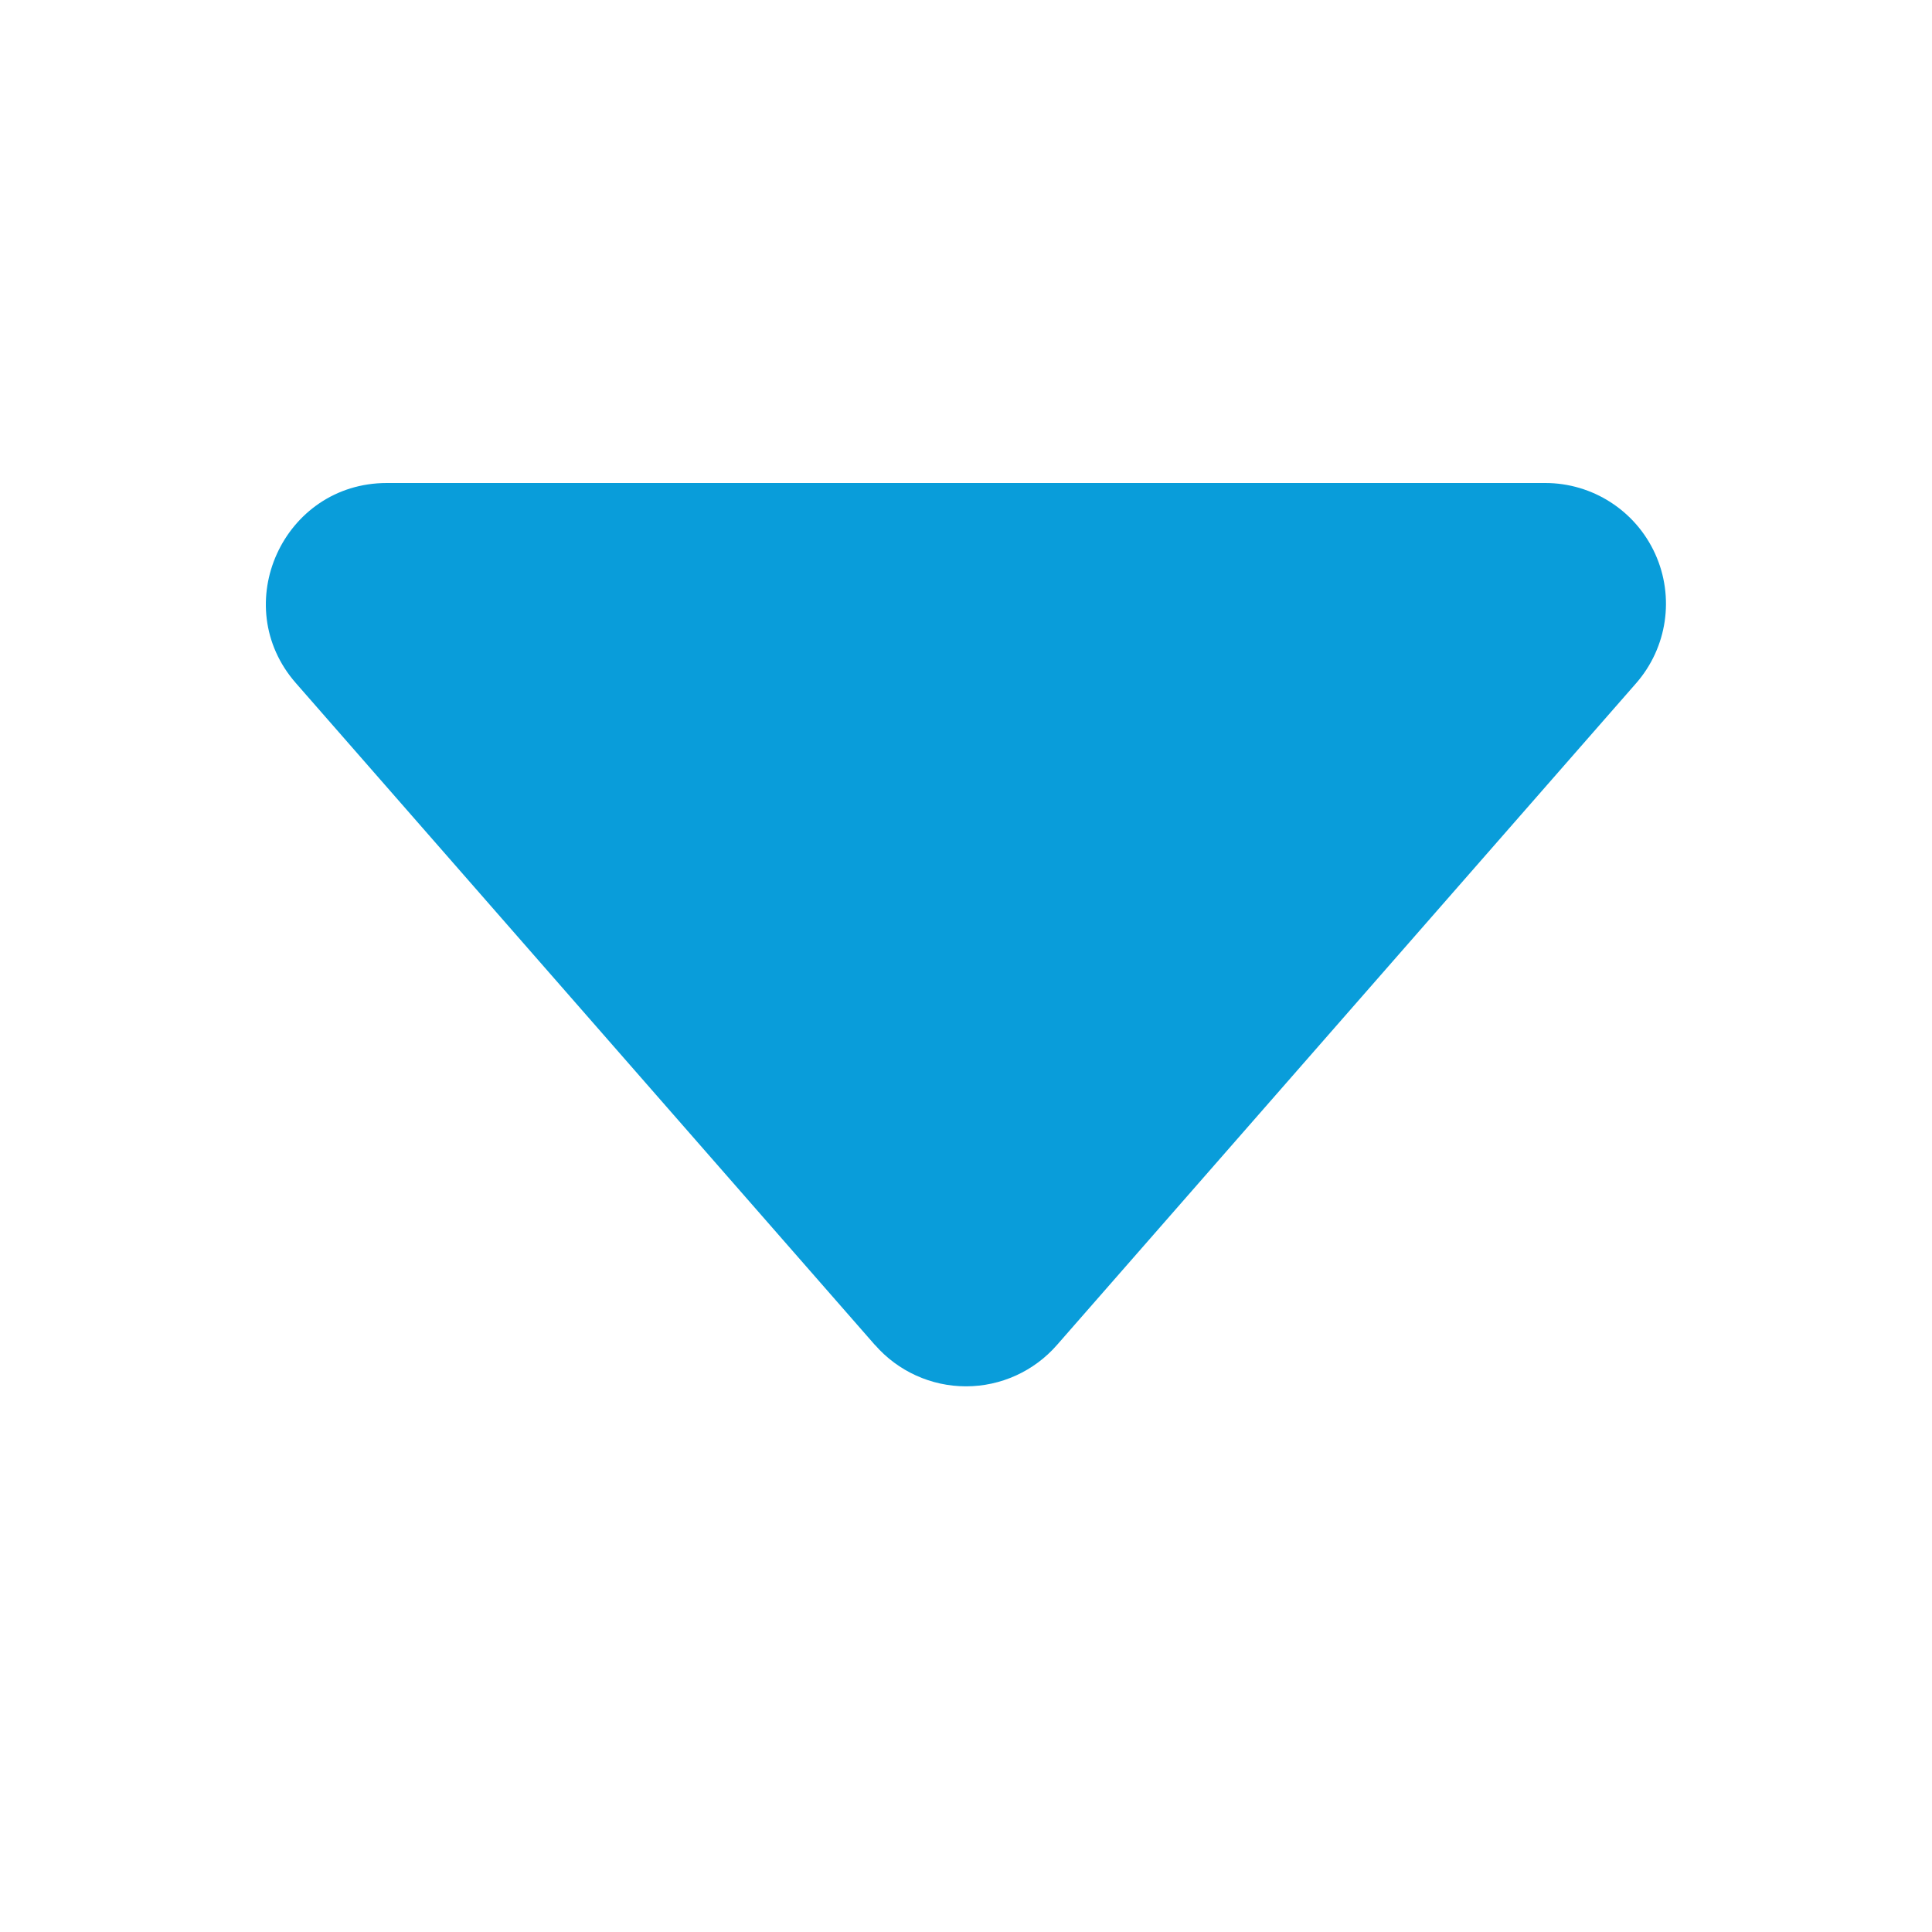
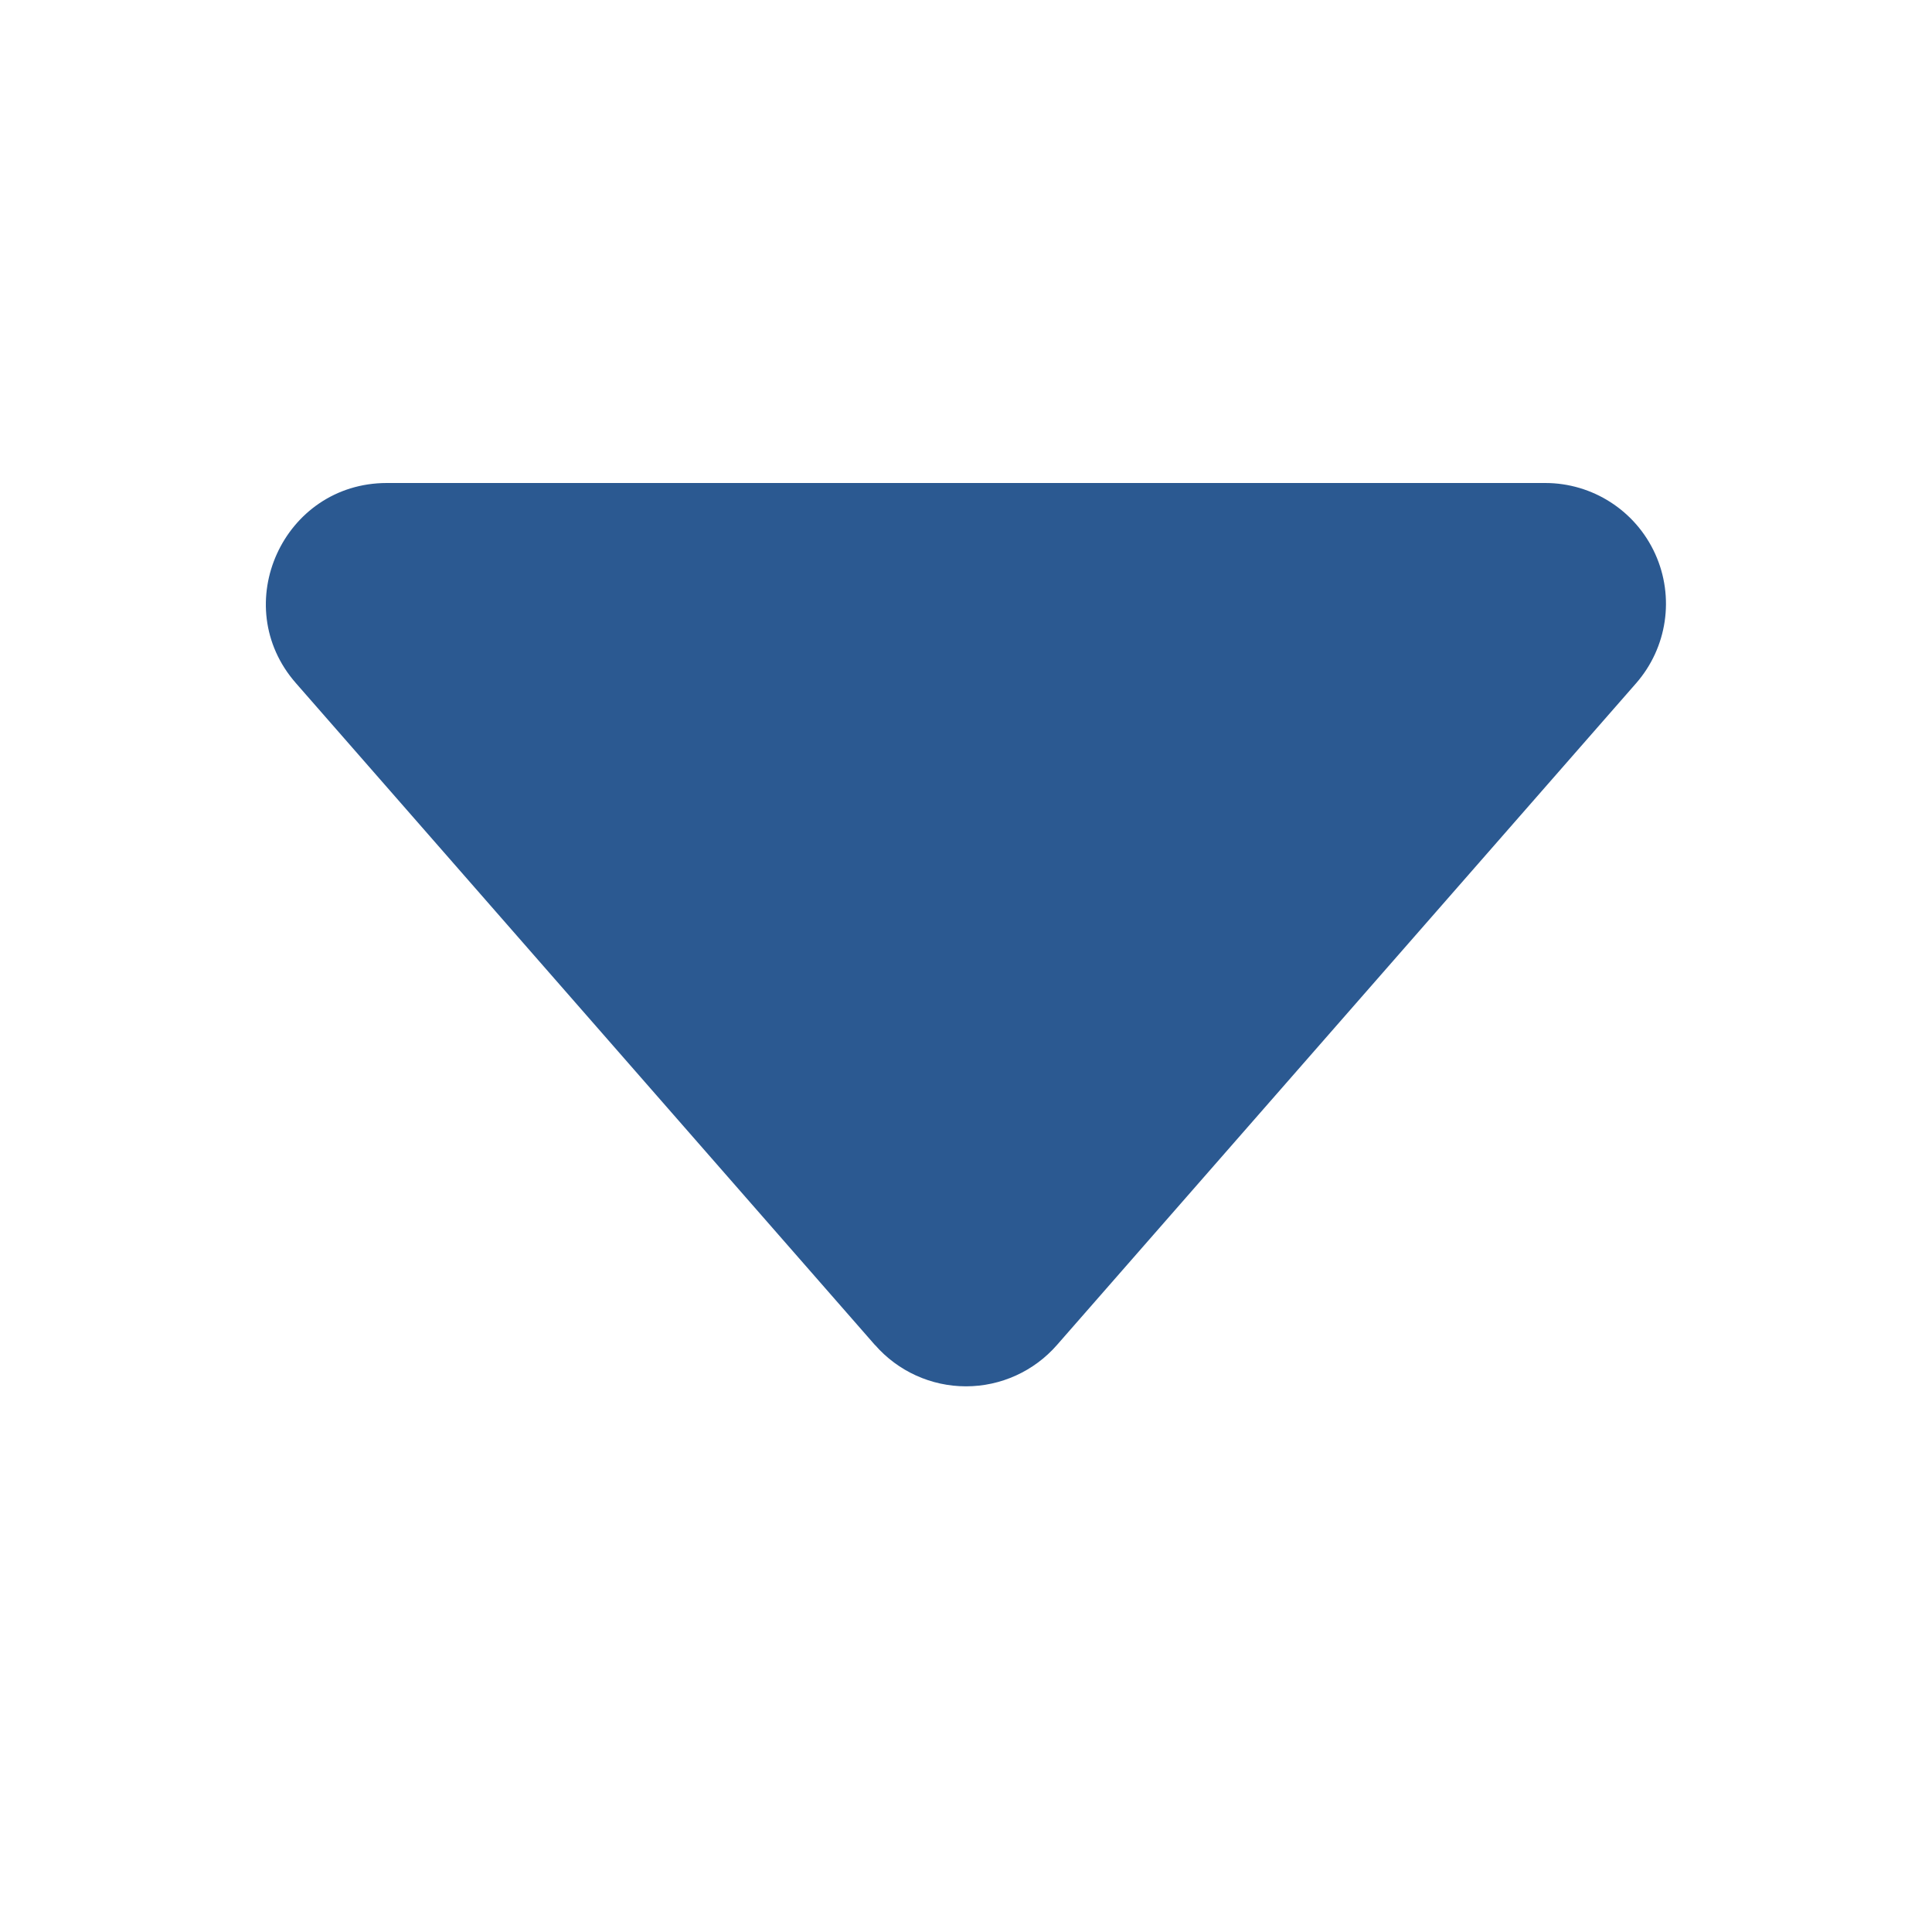
<svg xmlns="http://www.w3.org/2000/svg" width="16" height="16" class="bi bi-caret-down-fill" viewBox="0 0 16 16">
-   <path fill="#099dda" d="M7.247 11.14 2.451 5.658C1.885 5.013 2.345 4 3.204 4h9.592a1 1 0 0 1 .753 1.659l-4.796 5.48a1 1 0 0 1-1.506 0z" />
+   <path fill="hsl(213, 54%, 37%)" d="M7.247 11.14 2.451 5.658C1.885 5.013 2.345 4 3.204 4h9.592a1 1 0 0 1 .753 1.659l-4.796 5.48a1 1 0 0 1-1.506 0z" />
</svg>
